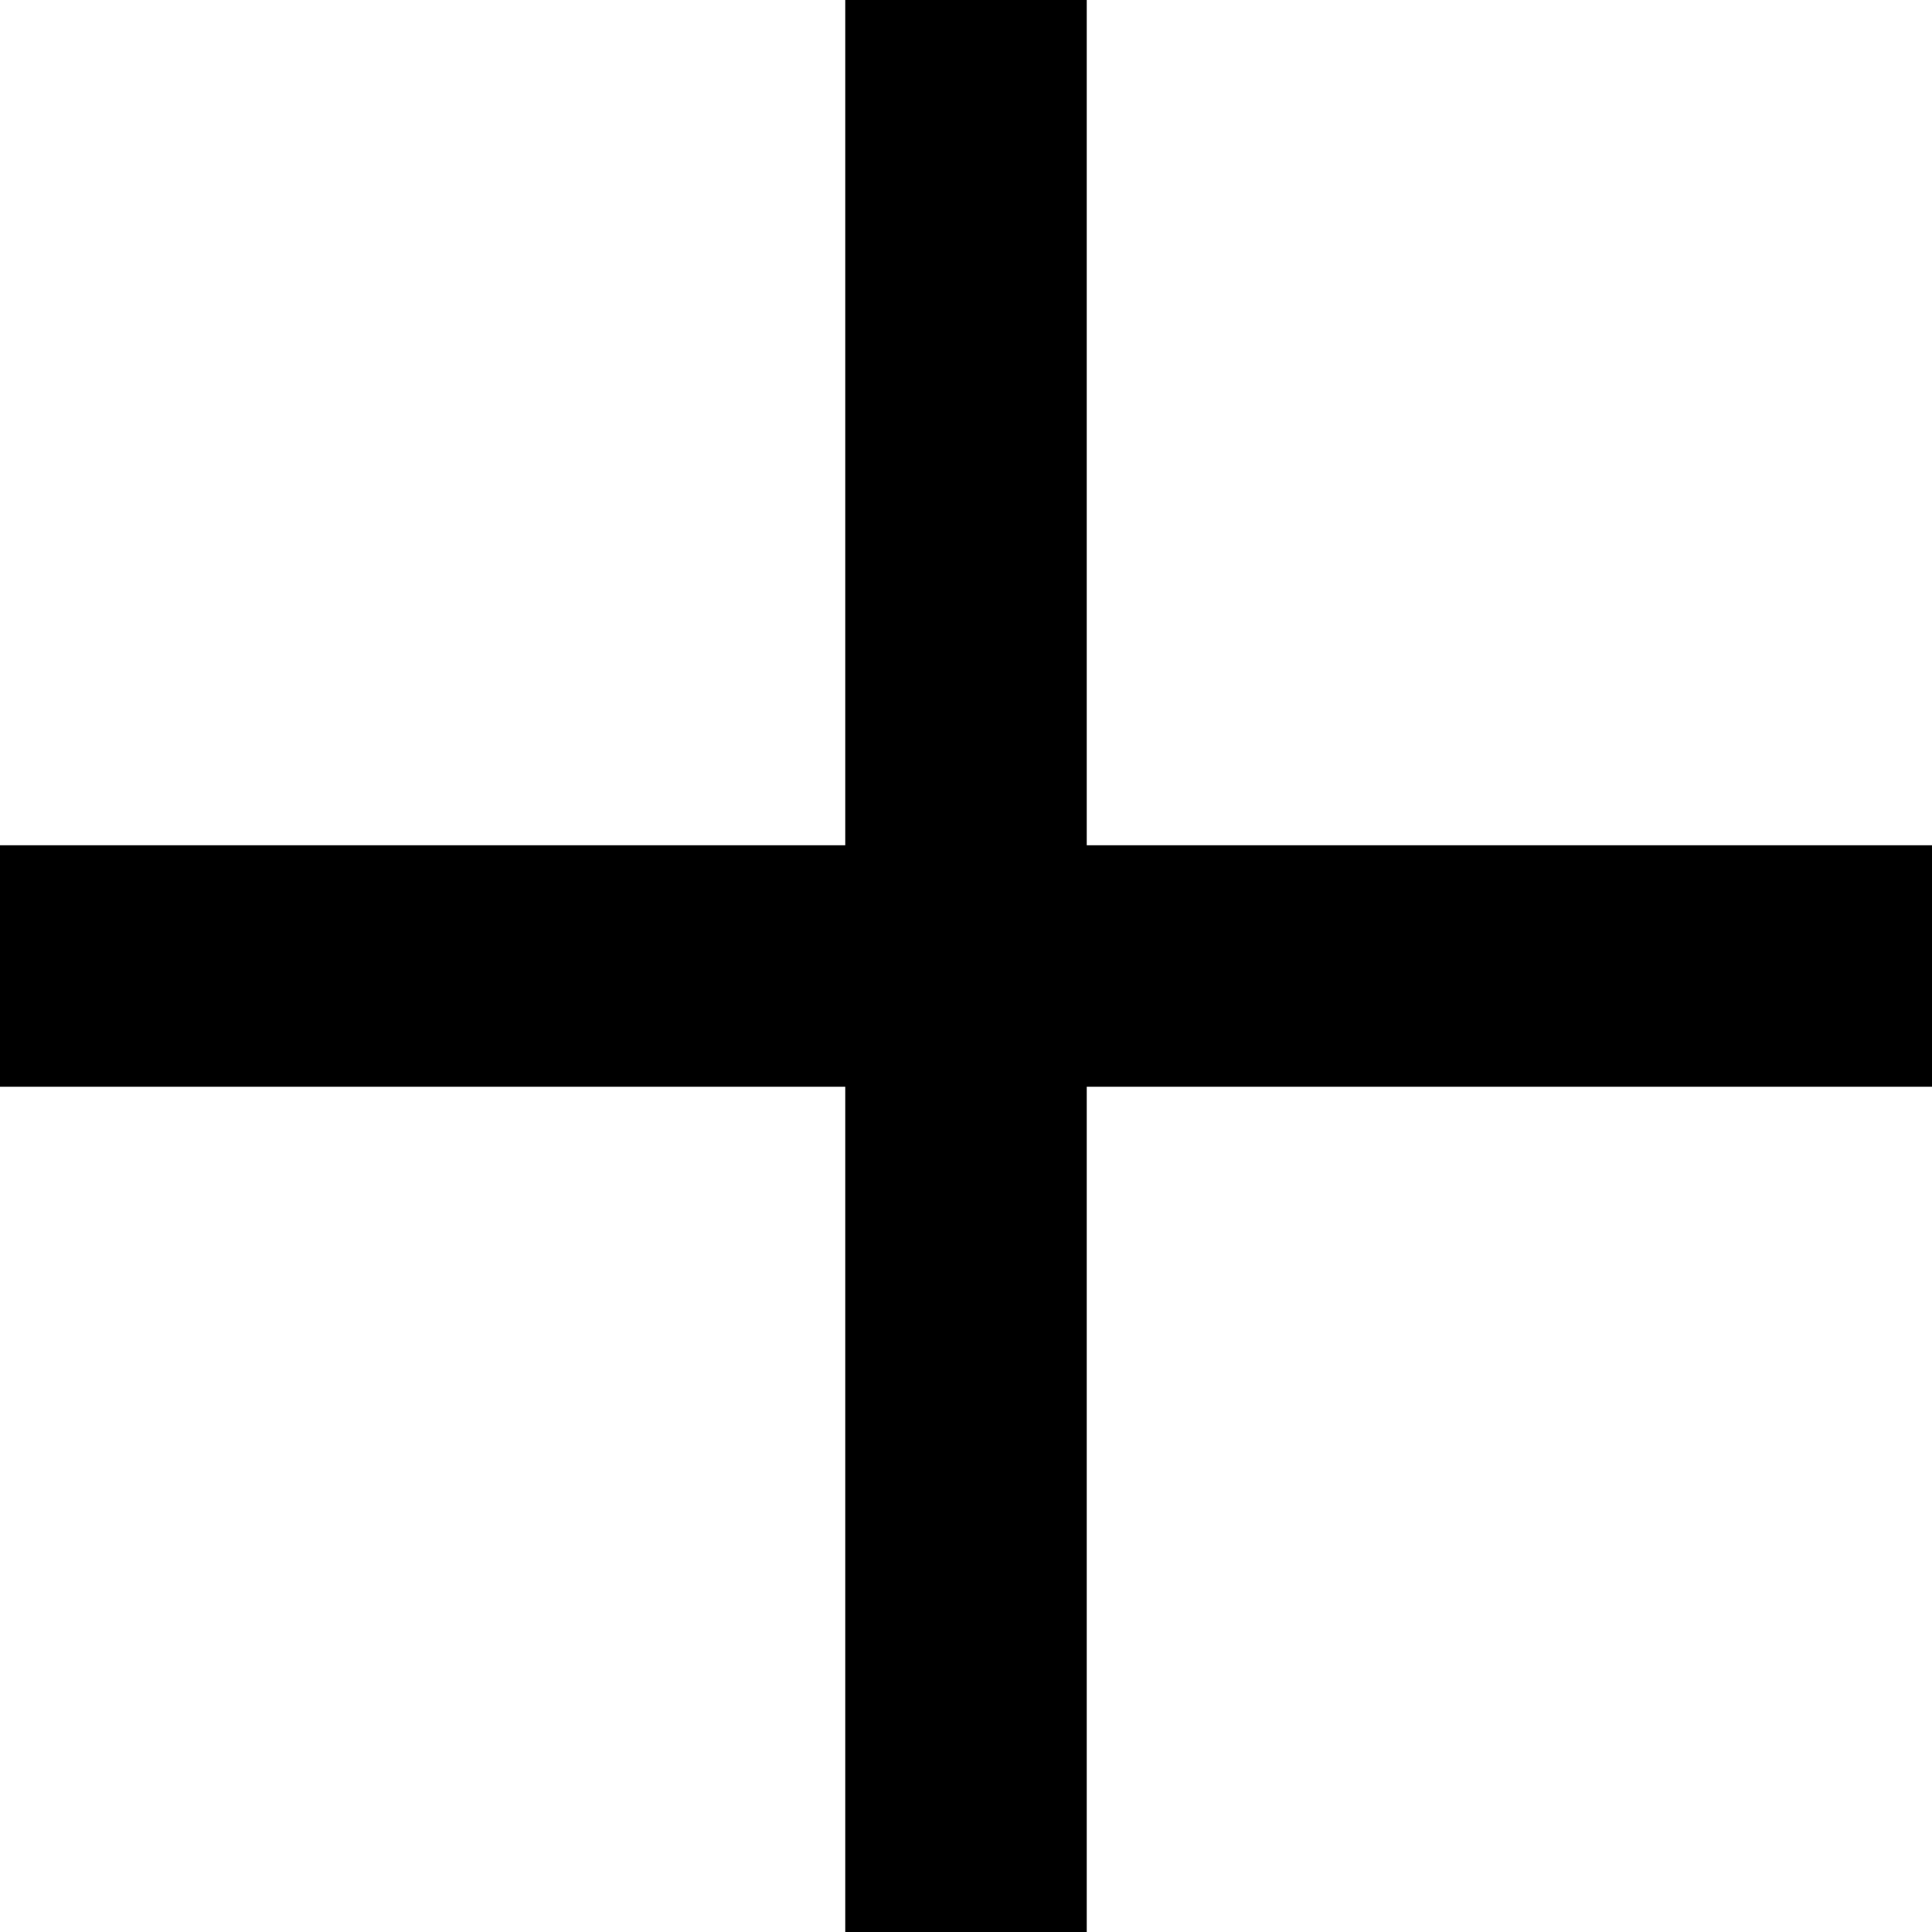
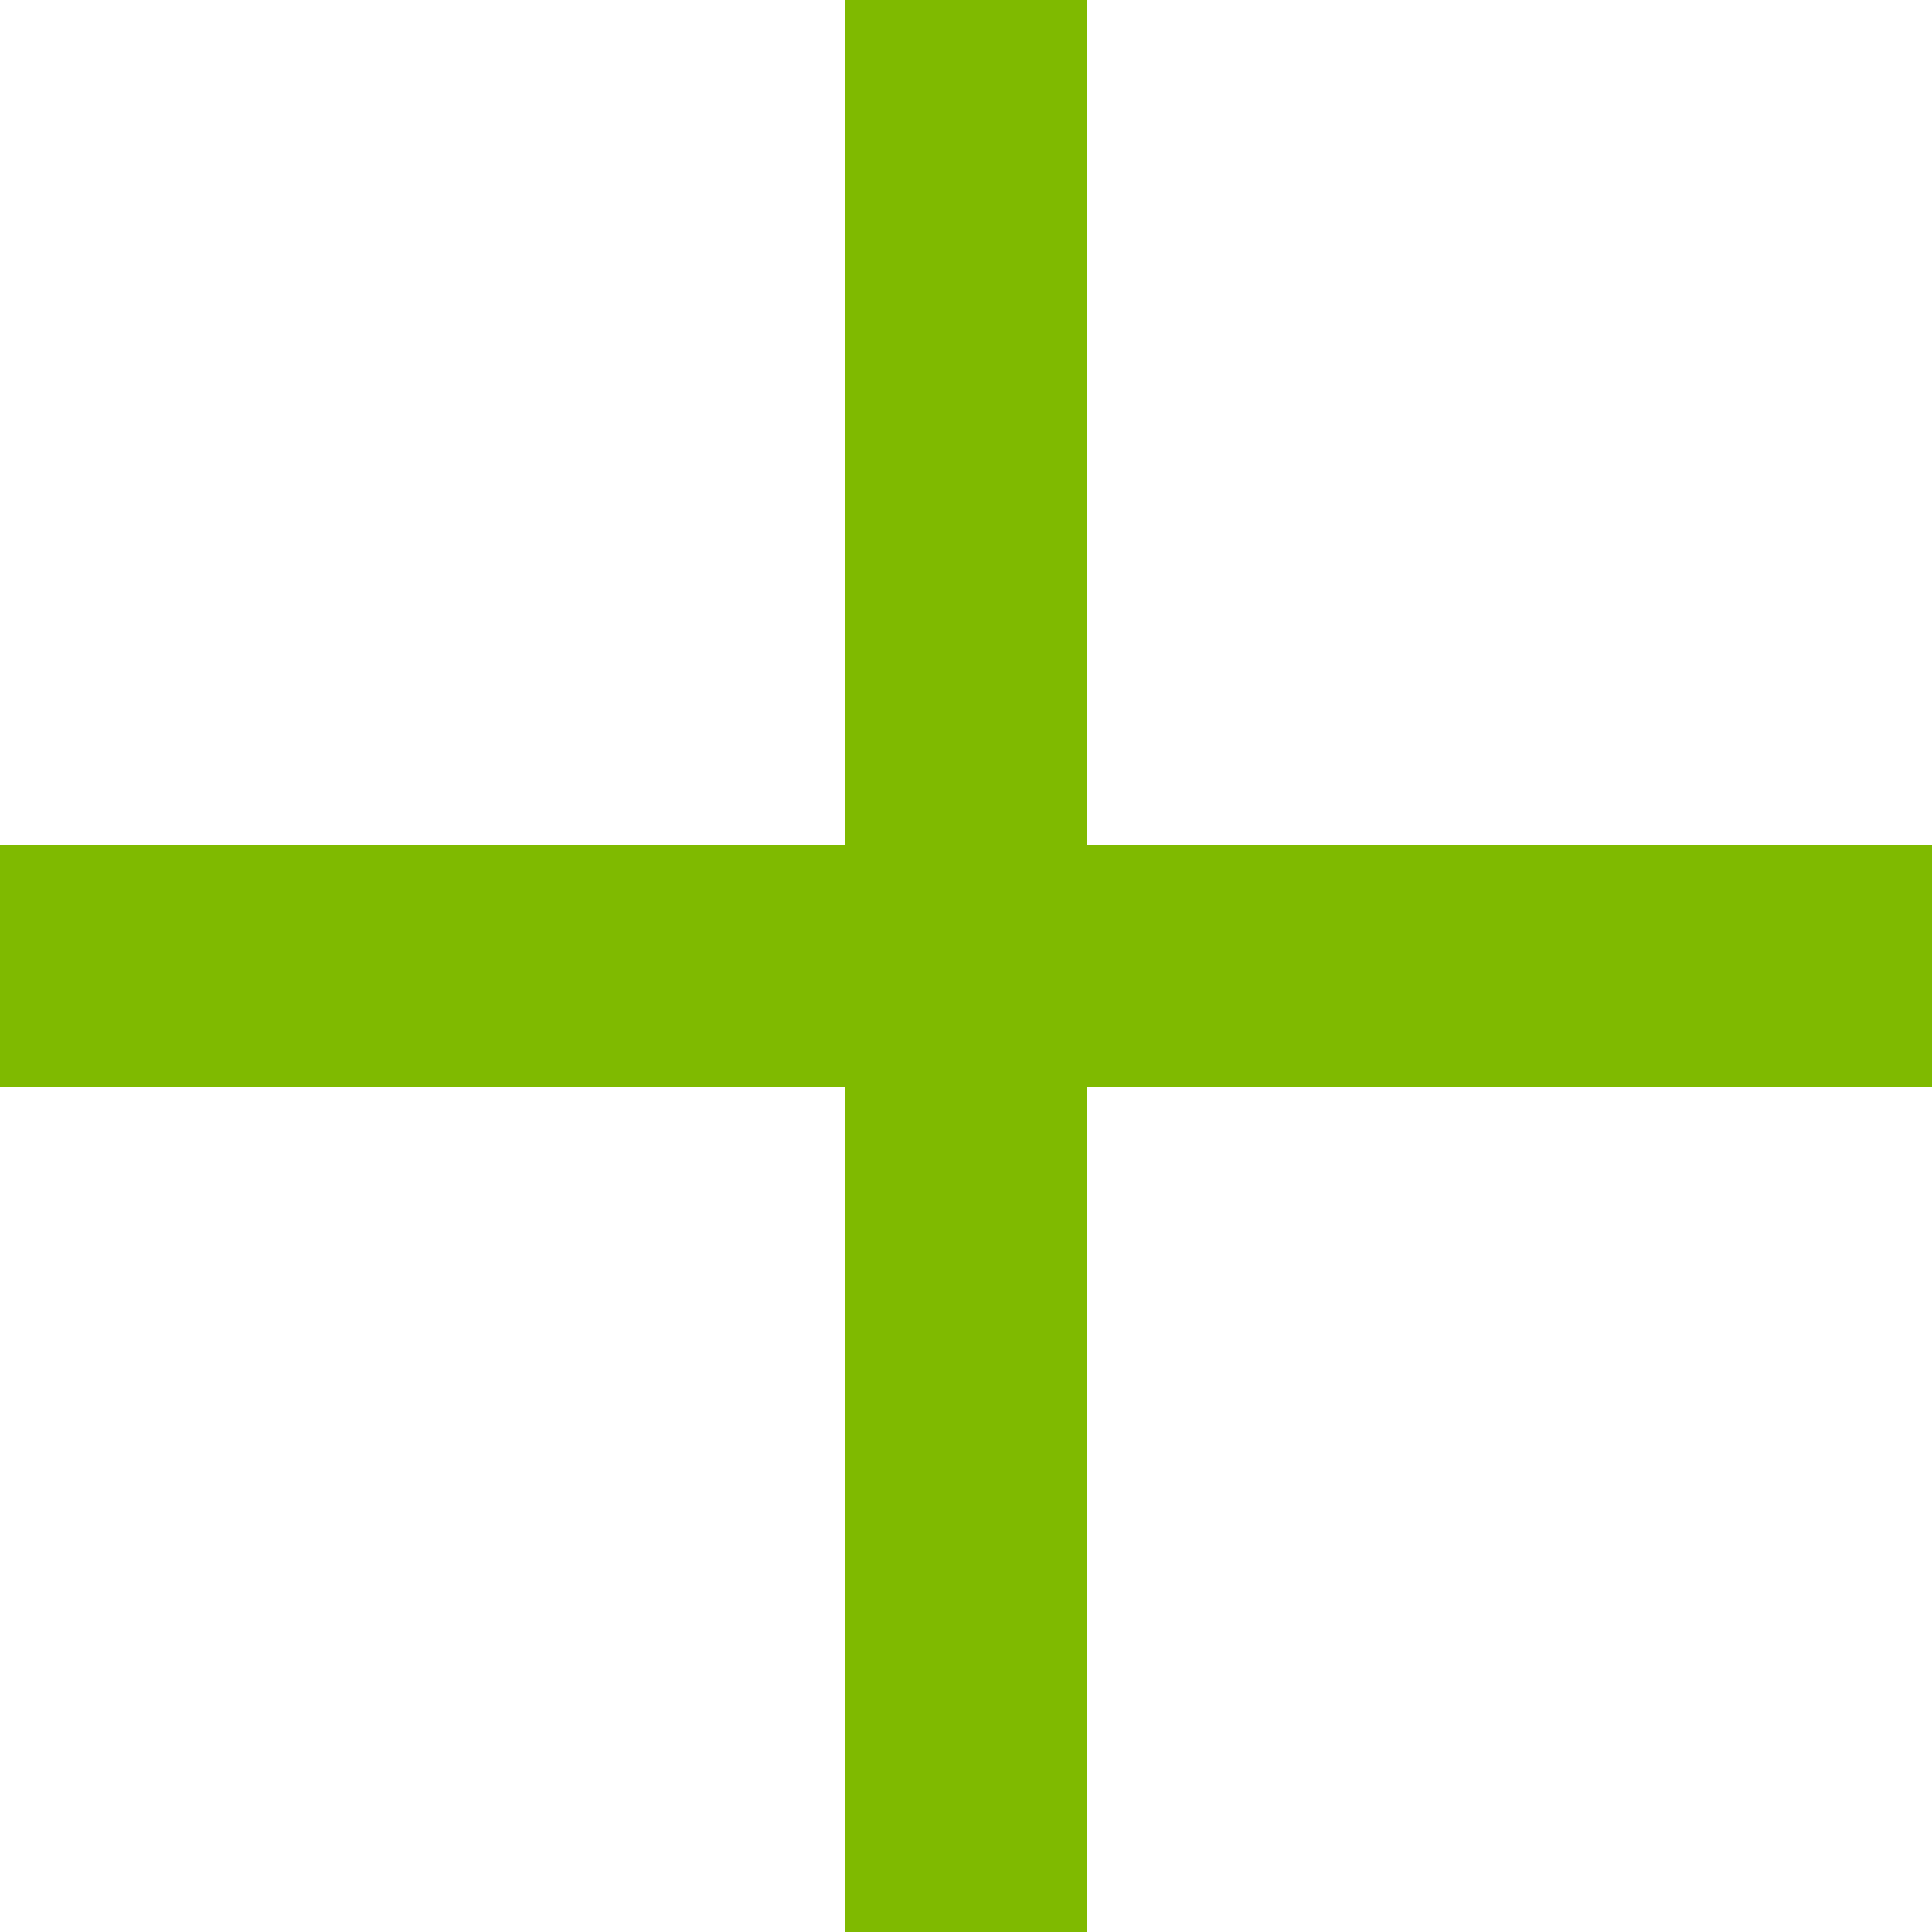
<svg xmlns="http://www.w3.org/2000/svg" version="1.1" id="Layer_1" x="0px" y="0px" width="16px" height="16px" viewBox="0 0 16 16" style="enable-background:new 0 0 16 16;" xml:space="preserve">
-   <rect y="7" width="16" height="2" />
-   <rect x="7" width="2" height="16" />
+   <rect style="fill: #7FBA00" y="7" width="16" height="2" />
+   <rect style="fill: #7FBA00" x="7" width="2" height="16" />
</svg>
